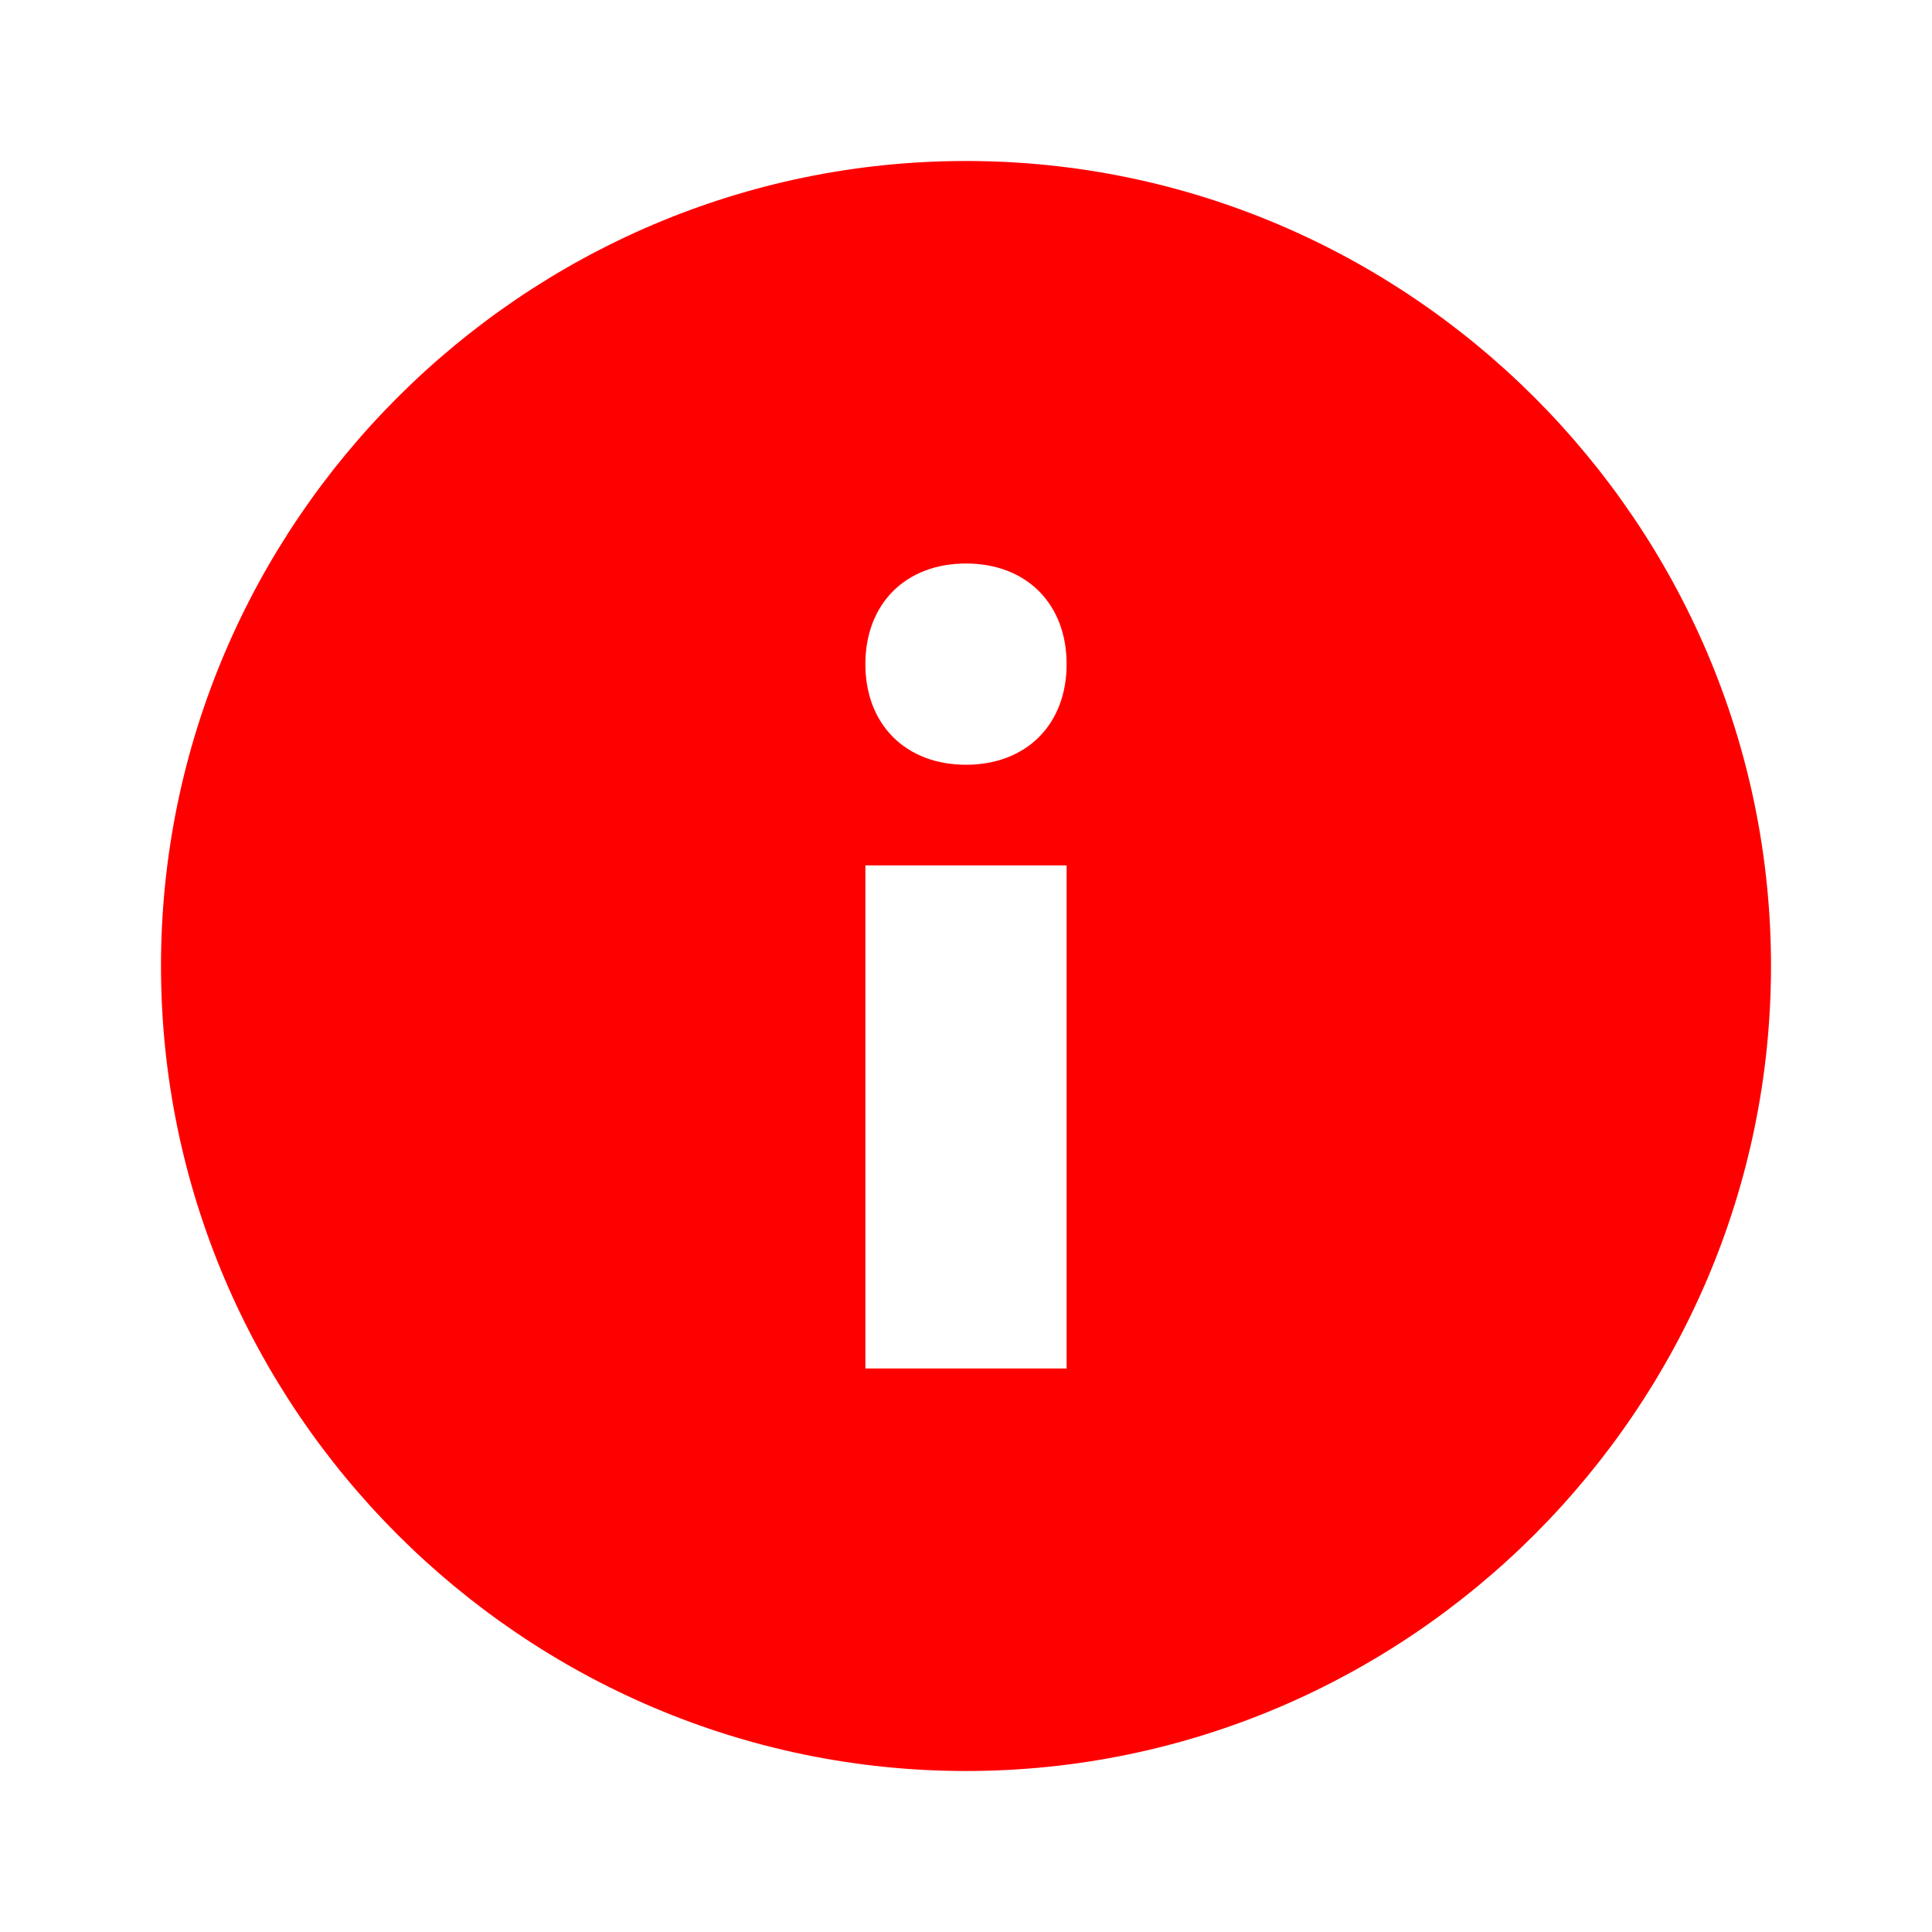
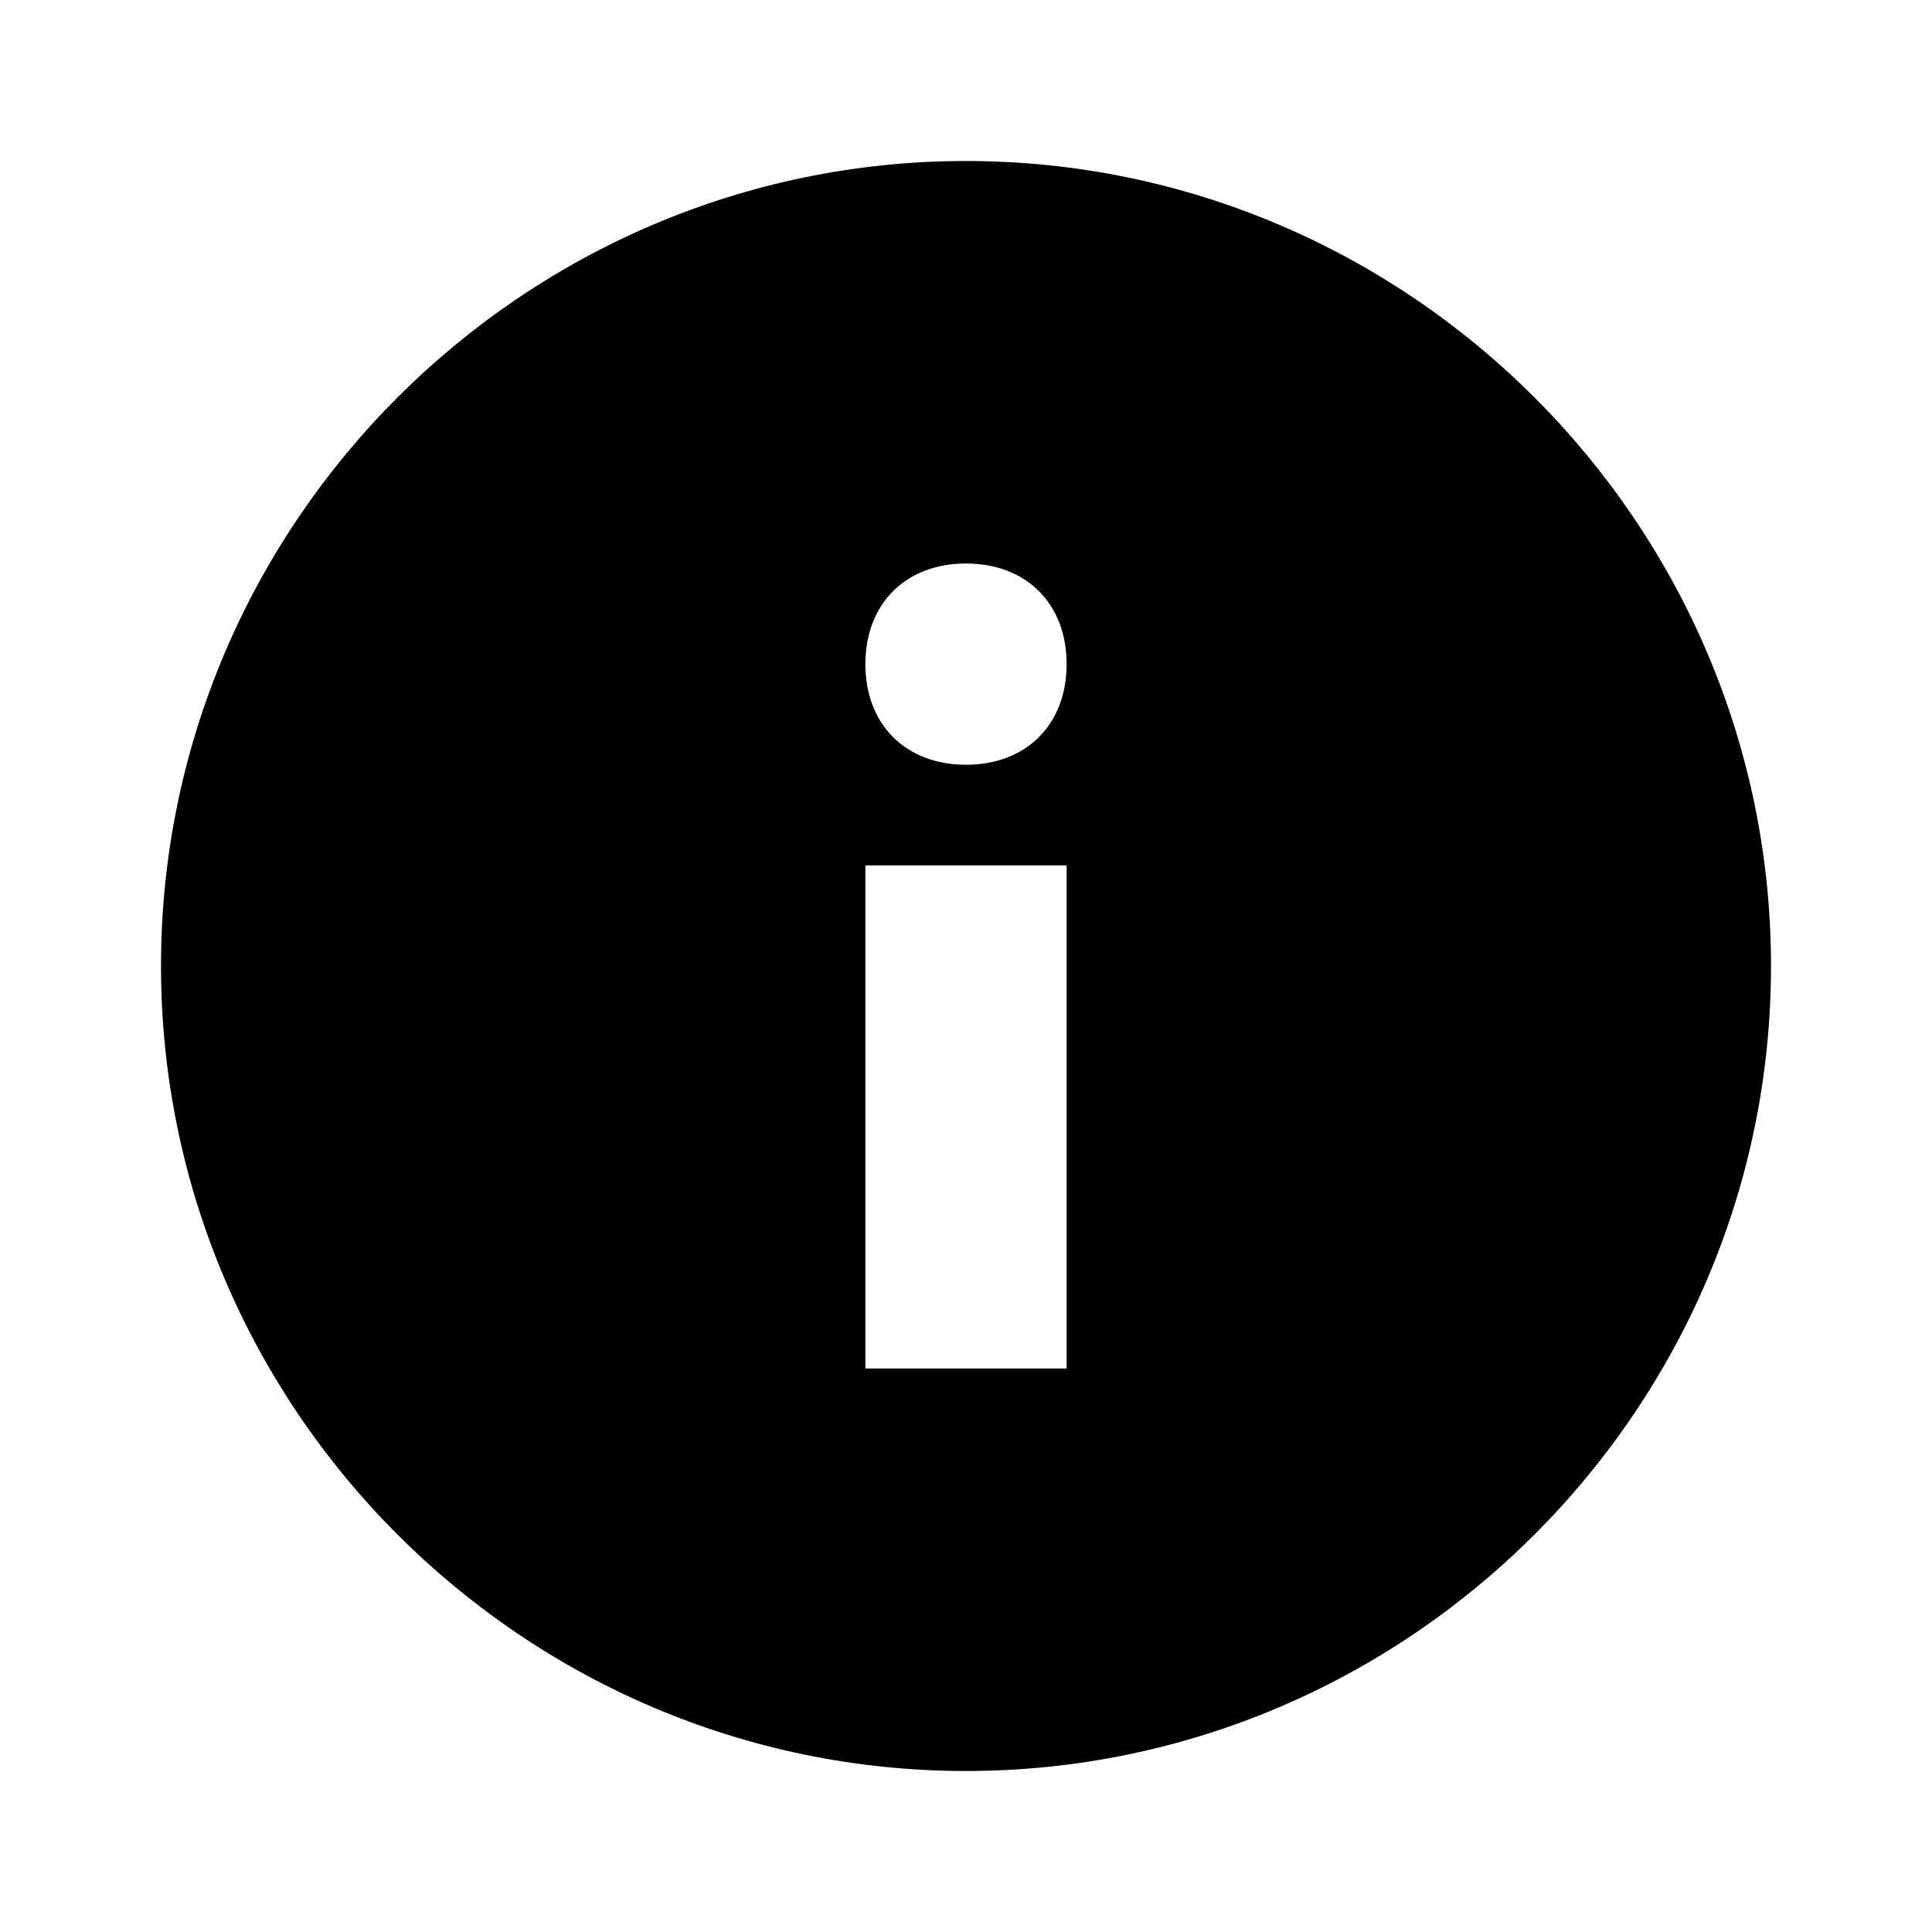
<svg xmlns="http://www.w3.org/2000/svg" width="24" height="24" viewBox="0 0 24 24" fill="none">
-   <path fill-rule="evenodd" clip-rule="evenodd" d="M12 2C6.5 2 2 6.5 2 12C2 17.5 6.5 22 12 22C17.5 22 22 17.5 22 12C22 6.5 17.5 2 12 2ZM13.25 17H10.75V10.75H13.25V17ZM12 9.5C11.25 9.5 10.75 9 10.75 8.25C10.75 7.5 11.25 7 12 7C12.75 7 13.25 7.5 13.25 8.25C13.25 9 12.75 9.5 12 9.5Z" fill="#FF0000" />
+   <path fill-rule="evenodd" clip-rule="evenodd" d="M12 2C6.5 2 2 6.5 2 12C2 17.5 6.5 22 12 22C17.5 22 22 17.5 22 12C22 6.5 17.5 2 12 2ZM13.25 17H10.75V10.75H13.25V17ZM12 9.5C11.25 9.5 10.75 9 10.75 8.25C10.75 7.5 11.25 7 12 7C12.75 7 13.25 7.5 13.25 8.25C13.25 9 12.75 9.5 12 9.5Z" fill="#000" />
</svg>
